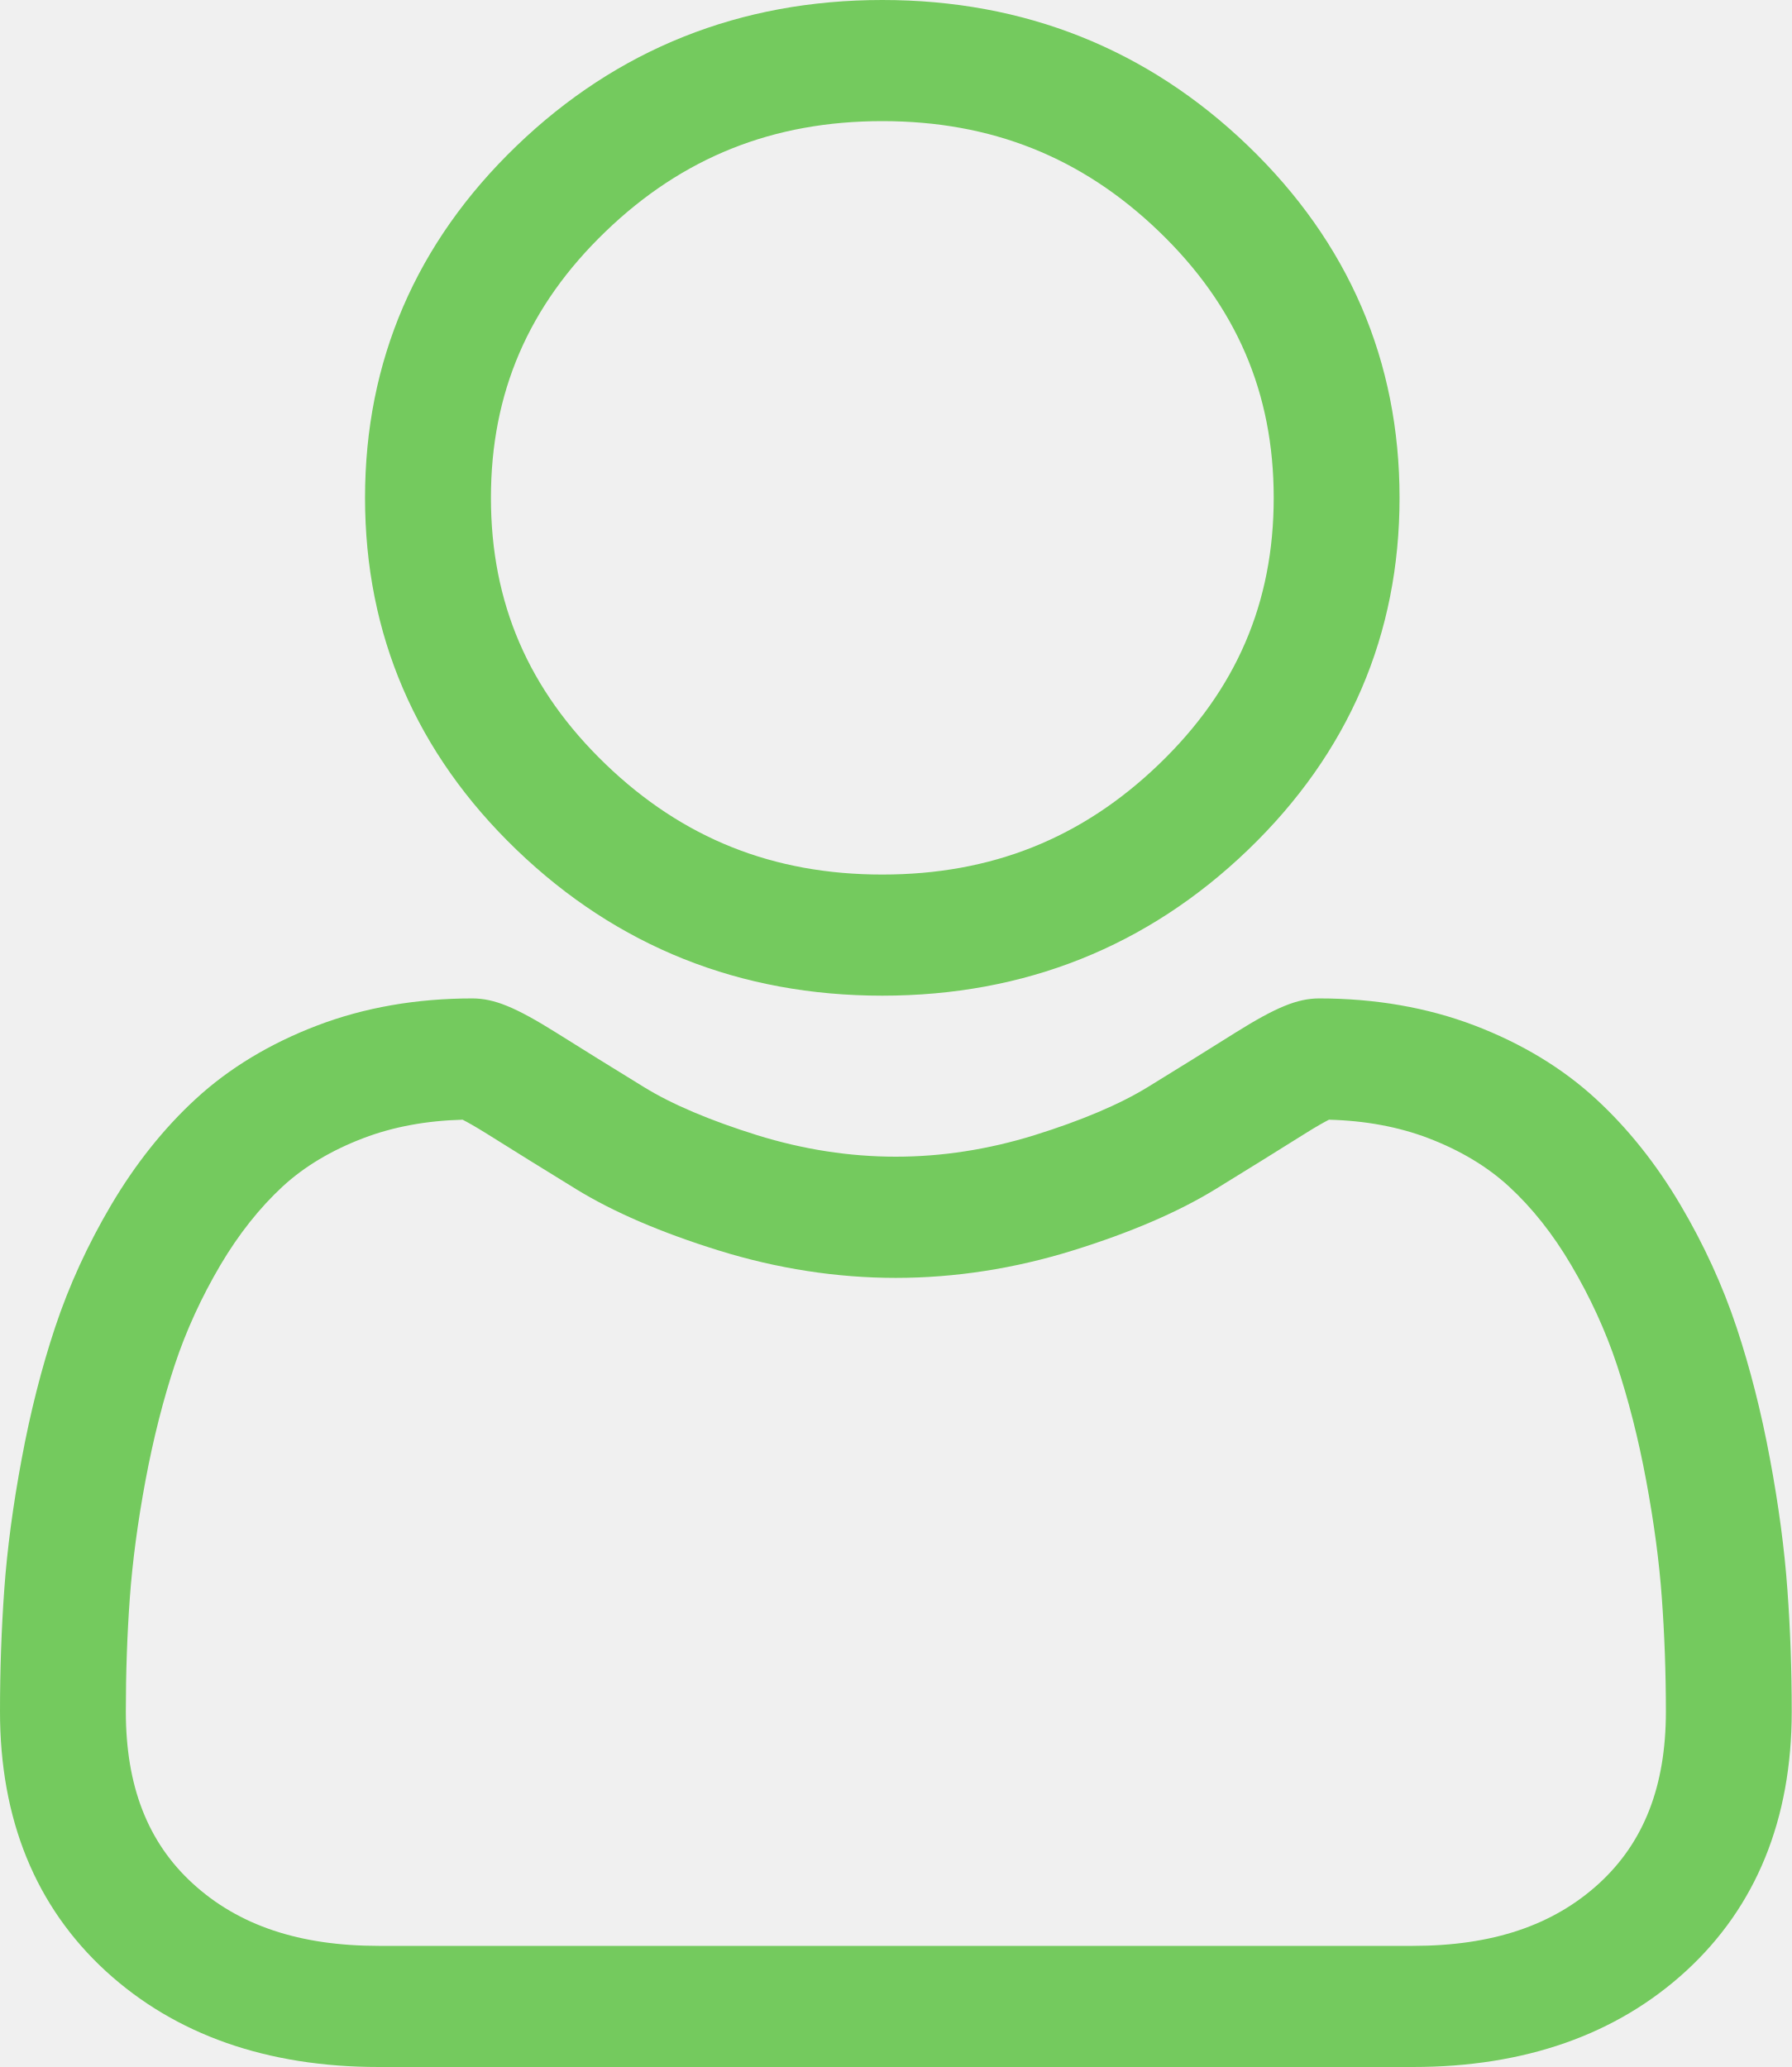
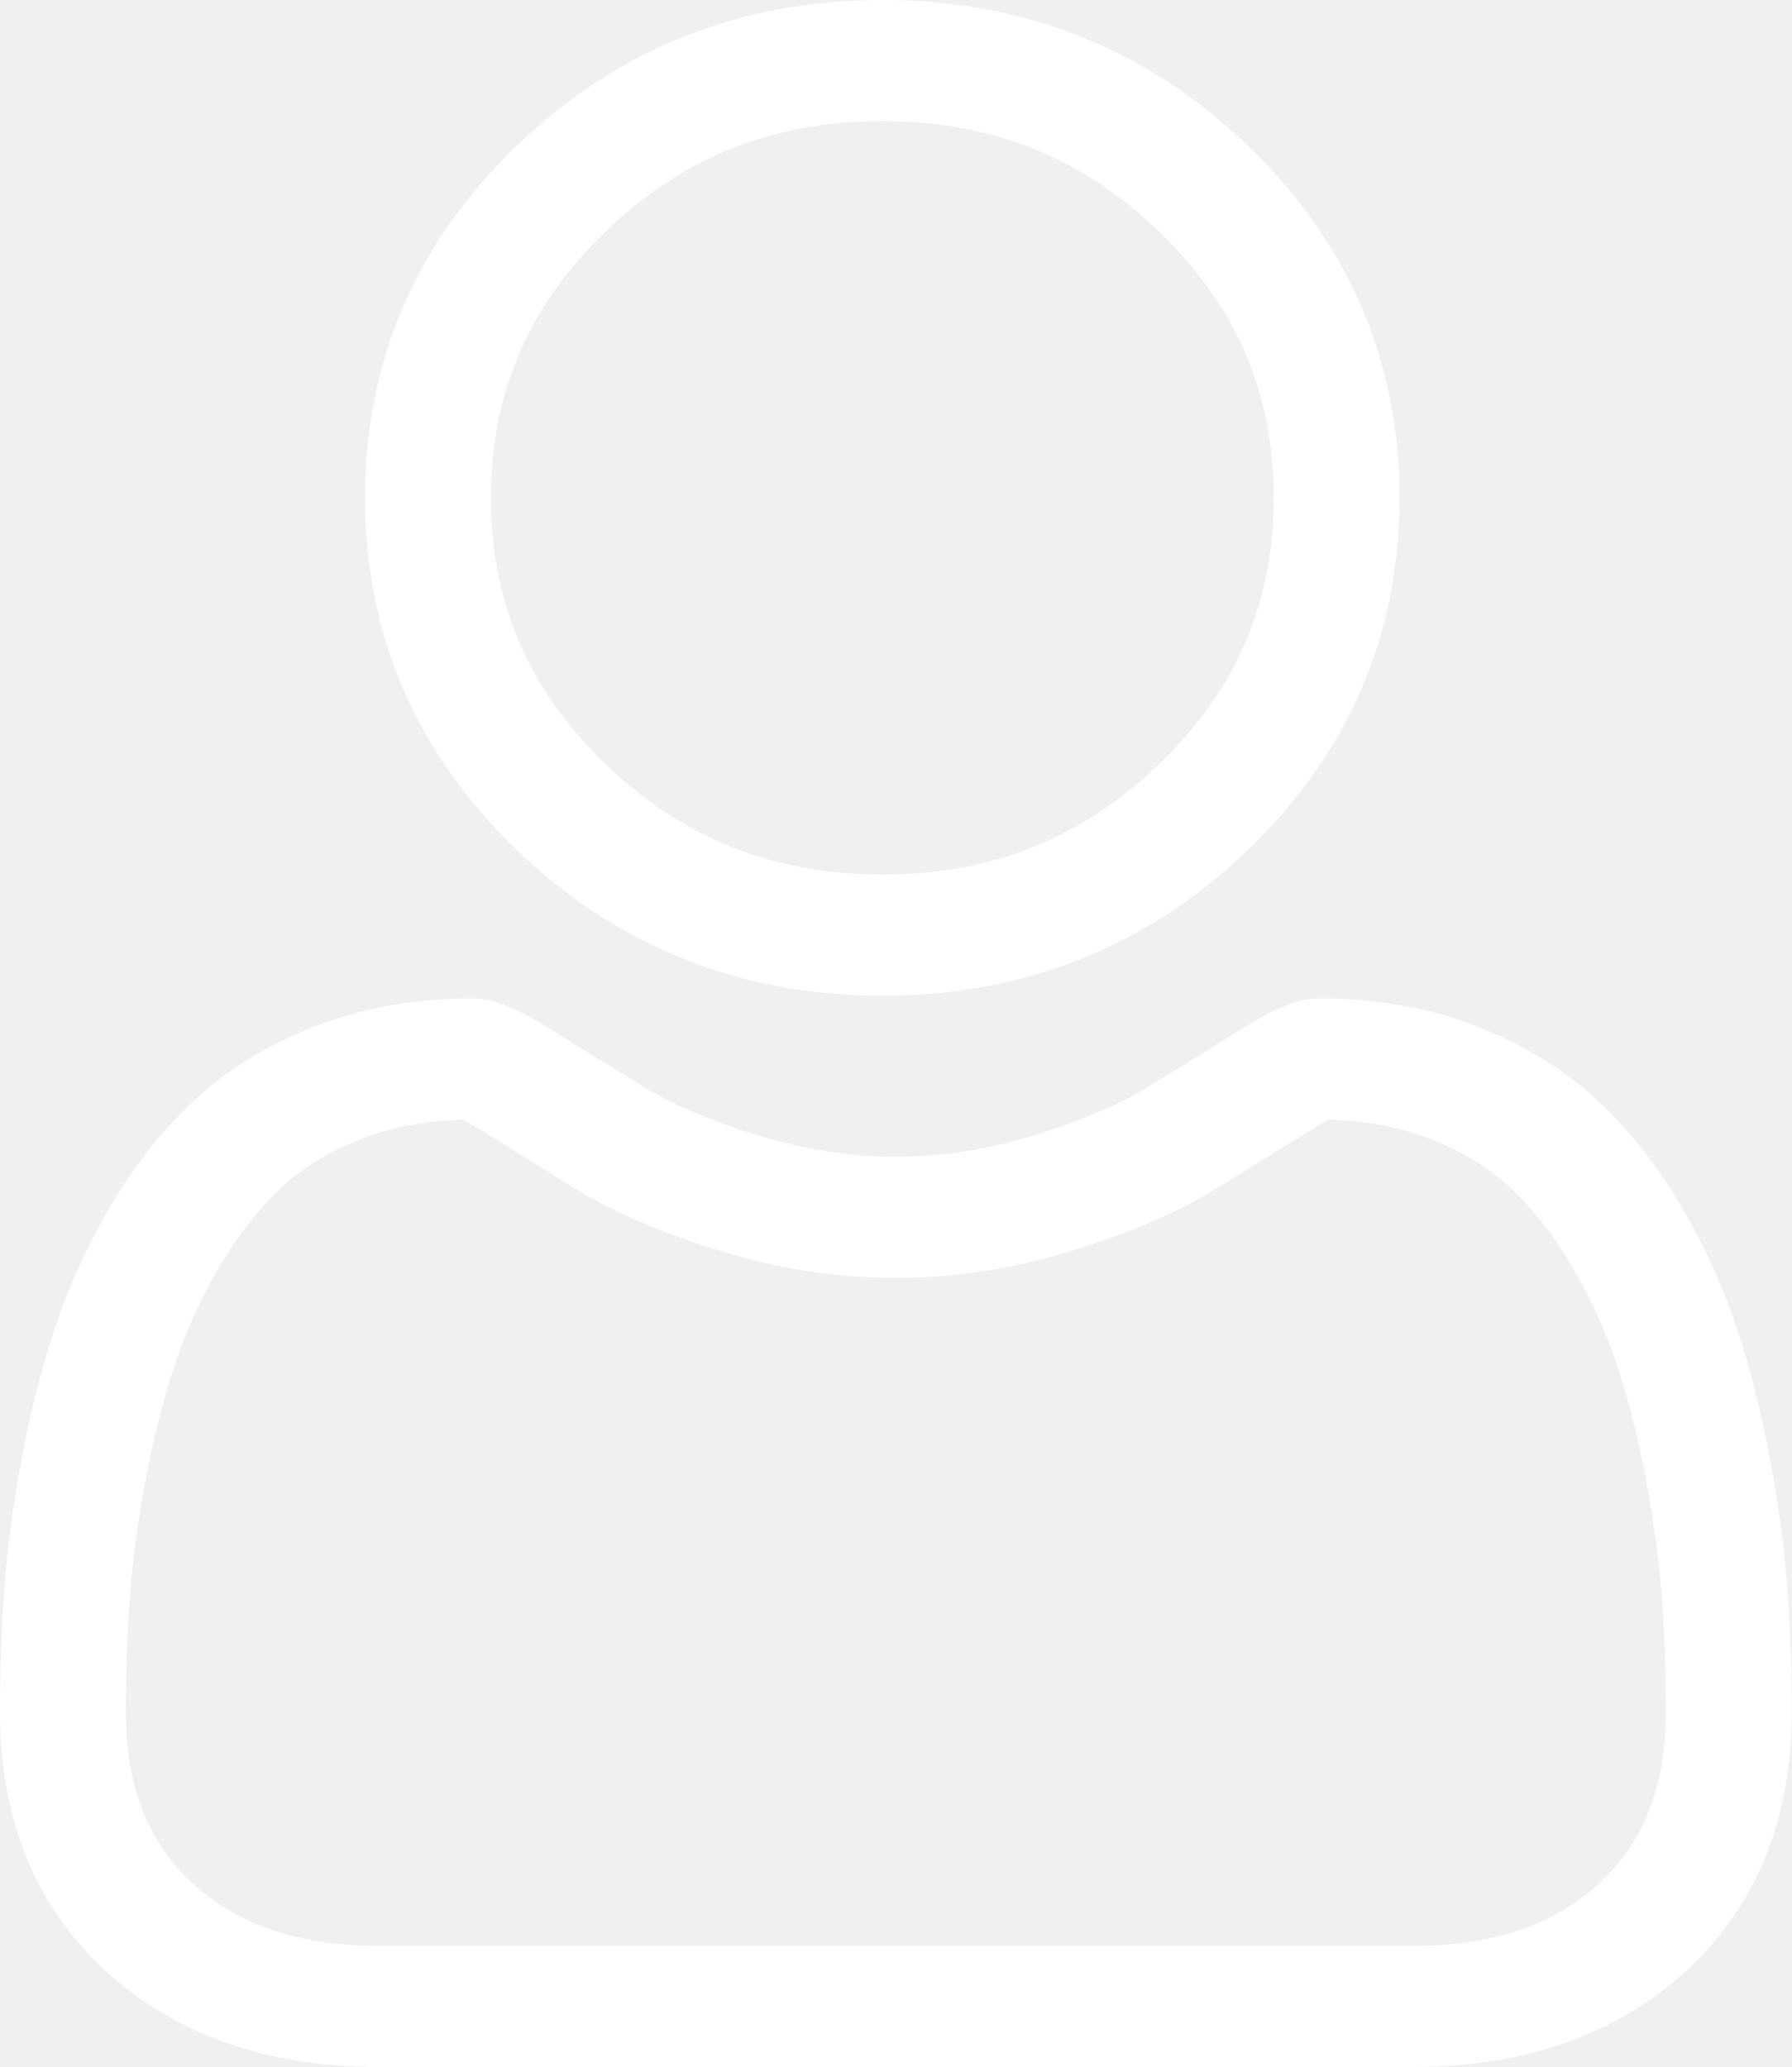
<svg xmlns="http://www.w3.org/2000/svg" width="26" height="30" viewBox="0 0 26 30" fill="none">
-   <path d="M12.803 14.451C14.866 14.451 16.651 13.739 18.111 12.334C19.57 10.93 20.309 9.211 20.309 7.225C20.309 5.24 19.57 3.522 18.11 2.116C16.651 0.712 14.866 0 12.803 0C10.741 0 8.955 0.712 7.496 2.117C6.037 3.521 5.297 5.24 5.297 7.225C5.297 9.211 6.037 10.93 7.496 12.334C8.956 13.739 10.742 14.451 12.803 14.451ZM8.788 3.36C9.907 2.282 11.221 1.758 12.803 1.758C14.386 1.758 15.699 2.282 16.819 3.36C17.939 4.438 18.483 5.702 18.483 7.225C18.483 8.749 17.939 10.013 16.819 11.091C15.699 12.169 14.386 12.693 12.803 12.693C11.221 12.693 9.908 12.169 8.788 11.091C7.668 10.013 7.124 8.749 7.124 7.225C7.124 5.702 7.668 4.438 8.788 3.36Z" fill="#74CA5E" />
-   <path d="M25.937 23.069C25.895 22.484 25.81 21.846 25.684 21.173C25.558 20.494 25.395 19.853 25.2 19.267C24.999 18.661 24.725 18.063 24.386 17.489C24.035 16.894 23.622 16.376 23.159 15.95C22.675 15.504 22.082 15.145 21.396 14.883C20.713 14.623 19.955 14.491 19.145 14.491C18.827 14.491 18.52 14.617 17.925 14.989C17.56 15.219 17.132 15.485 16.655 15.778C16.246 16.029 15.693 16.263 15.01 16.476C14.344 16.683 13.667 16.788 12.999 16.788C12.331 16.788 11.655 16.683 10.988 16.476C10.306 16.263 9.752 16.029 9.345 15.778C8.872 15.488 8.444 15.222 8.073 14.989C7.479 14.617 7.171 14.491 6.853 14.491C6.043 14.491 5.286 14.623 4.603 14.884C3.918 15.145 3.324 15.504 2.84 15.95C2.376 16.377 1.964 16.895 1.613 17.489C1.274 18.063 1 18.661 0.799 19.267C0.604 19.853 0.441 20.494 0.315 21.173C0.189 21.845 0.104 22.483 0.062 23.069C0.021 23.642 0 24.238 0 24.841C0 26.407 0.517 27.674 1.537 28.61C2.544 29.532 3.876 30 5.497 30H20.503C22.123 30 23.456 29.532 24.463 28.61C25.483 27.675 26 26.407 26 24.84C26 24.236 25.979 23.64 25.937 23.069ZM23.204 27.336C22.538 27.945 21.655 28.242 20.503 28.242H5.497C4.345 28.242 3.461 27.945 2.796 27.336C2.143 26.738 1.826 25.922 1.826 24.841C1.826 24.279 1.845 23.724 1.884 23.191C1.922 22.668 1.998 22.094 2.112 21.483C2.225 20.881 2.368 20.315 2.538 19.803C2.701 19.312 2.924 18.826 3.2 18.358C3.464 17.912 3.768 17.529 4.102 17.22C4.415 16.931 4.81 16.695 5.275 16.518C5.705 16.354 6.189 16.265 6.713 16.251C6.777 16.284 6.891 16.346 7.076 16.462C7.451 16.698 7.884 16.966 8.362 17.26C8.901 17.591 9.596 17.89 10.426 18.148C11.275 18.412 12.14 18.547 12.999 18.547C13.858 18.547 14.724 18.412 15.572 18.148C16.403 17.89 17.097 17.591 17.637 17.26C18.127 16.959 18.547 16.698 18.923 16.462C19.107 16.346 19.221 16.284 19.285 16.251C19.81 16.265 20.294 16.354 20.724 16.518C21.189 16.695 21.583 16.932 21.896 17.22C22.231 17.528 22.535 17.911 22.798 18.358C23.075 18.826 23.298 19.313 23.461 19.803C23.631 20.316 23.775 20.881 23.887 21.483C24.001 22.095 24.078 22.669 24.115 23.191C24.154 23.722 24.174 24.277 24.174 24.841C24.174 25.922 23.856 26.738 23.204 27.336Z" fill="#74CA5E" />
+   <path d="M12.803 14.451C14.866 14.451 16.651 13.739 18.111 12.334C19.57 10.93 20.309 9.211 20.309 7.225C20.309 5.24 19.57 3.522 18.11 2.116C16.651 0.712 14.866 0 12.803 0C10.741 0 8.955 0.712 7.496 2.117C6.037 3.521 5.297 5.24 5.297 7.225C5.297 9.211 6.037 10.93 7.496 12.334C8.956 13.739 10.742 14.451 12.803 14.451ZM8.788 3.36C9.907 2.282 11.221 1.758 12.803 1.758C14.386 1.758 15.699 2.282 16.819 3.36C17.939 4.438 18.483 5.702 18.483 7.225C18.483 8.749 17.939 10.013 16.819 11.091C15.699 12.169 14.386 12.693 12.803 12.693C11.221 12.693 9.908 12.169 8.788 11.091C7.668 10.013 7.124 8.749 7.124 7.225C7.124 5.702 7.668 4.438 8.788 3.36Z" fill="white" />
+   <path d="M25.937 23.069C25.895 22.484 25.81 21.846 25.684 21.173C25.558 20.494 25.395 19.853 25.2 19.267C24.999 18.661 24.725 18.063 24.386 17.489C24.035 16.894 23.622 16.376 23.159 15.95C22.675 15.504 22.082 15.145 21.396 14.883C20.713 14.623 19.955 14.491 19.145 14.491C18.827 14.491 18.52 14.617 17.925 14.989C17.56 15.219 17.132 15.485 16.655 15.778C16.246 16.029 15.693 16.263 15.01 16.476C14.344 16.683 13.667 16.788 12.999 16.788C12.331 16.788 11.655 16.683 10.988 16.476C10.306 16.263 9.752 16.029 9.345 15.778C8.872 15.488 8.444 15.222 8.073 14.989C7.479 14.617 7.171 14.491 6.853 14.491C6.043 14.491 5.286 14.623 4.603 14.884C3.918 15.145 3.324 15.504 2.84 15.95C2.376 16.377 1.964 16.895 1.613 17.489C1.274 18.063 1 18.661 0.799 19.267C0.604 19.853 0.441 20.494 0.315 21.173C0.189 21.845 0.104 22.483 0.062 23.069C0.021 23.642 0 24.238 0 24.841C0 26.407 0.517 27.674 1.537 28.61C2.544 29.532 3.876 30 5.497 30H20.503C22.123 30 23.456 29.532 24.463 28.61C25.483 27.675 26 26.407 26 24.84C26 24.236 25.979 23.64 25.937 23.069ZM23.204 27.336C22.538 27.945 21.655 28.242 20.503 28.242H5.497C4.345 28.242 3.461 27.945 2.796 27.336C2.143 26.738 1.826 25.922 1.826 24.841C1.826 24.279 1.845 23.724 1.884 23.191C1.922 22.668 1.998 22.094 2.112 21.483C2.225 20.881 2.368 20.315 2.538 19.803C2.701 19.312 2.924 18.826 3.2 18.358C3.464 17.912 3.768 17.529 4.102 17.22C4.415 16.931 4.81 16.695 5.275 16.518C5.705 16.354 6.189 16.265 6.713 16.251C6.777 16.284 6.891 16.346 7.076 16.462C7.451 16.698 7.884 16.966 8.362 17.26C8.901 17.591 9.596 17.89 10.426 18.148C11.275 18.412 12.14 18.547 12.999 18.547C13.858 18.547 14.724 18.412 15.572 18.148C16.403 17.89 17.097 17.591 17.637 17.26C18.127 16.959 18.547 16.698 18.923 16.462C19.107 16.346 19.221 16.284 19.285 16.251C19.81 16.265 20.294 16.354 20.724 16.518C21.189 16.695 21.583 16.932 21.896 17.22C22.231 17.528 22.535 17.911 22.798 18.358C23.075 18.826 23.298 19.313 23.461 19.803C23.631 20.316 23.775 20.881 23.887 21.483C24.001 22.095 24.078 22.669 24.115 23.191C24.154 23.722 24.174 24.277 24.174 24.841C24.174 25.922 23.856 26.738 23.204 27.336Z" fill="white" />
</svg>
